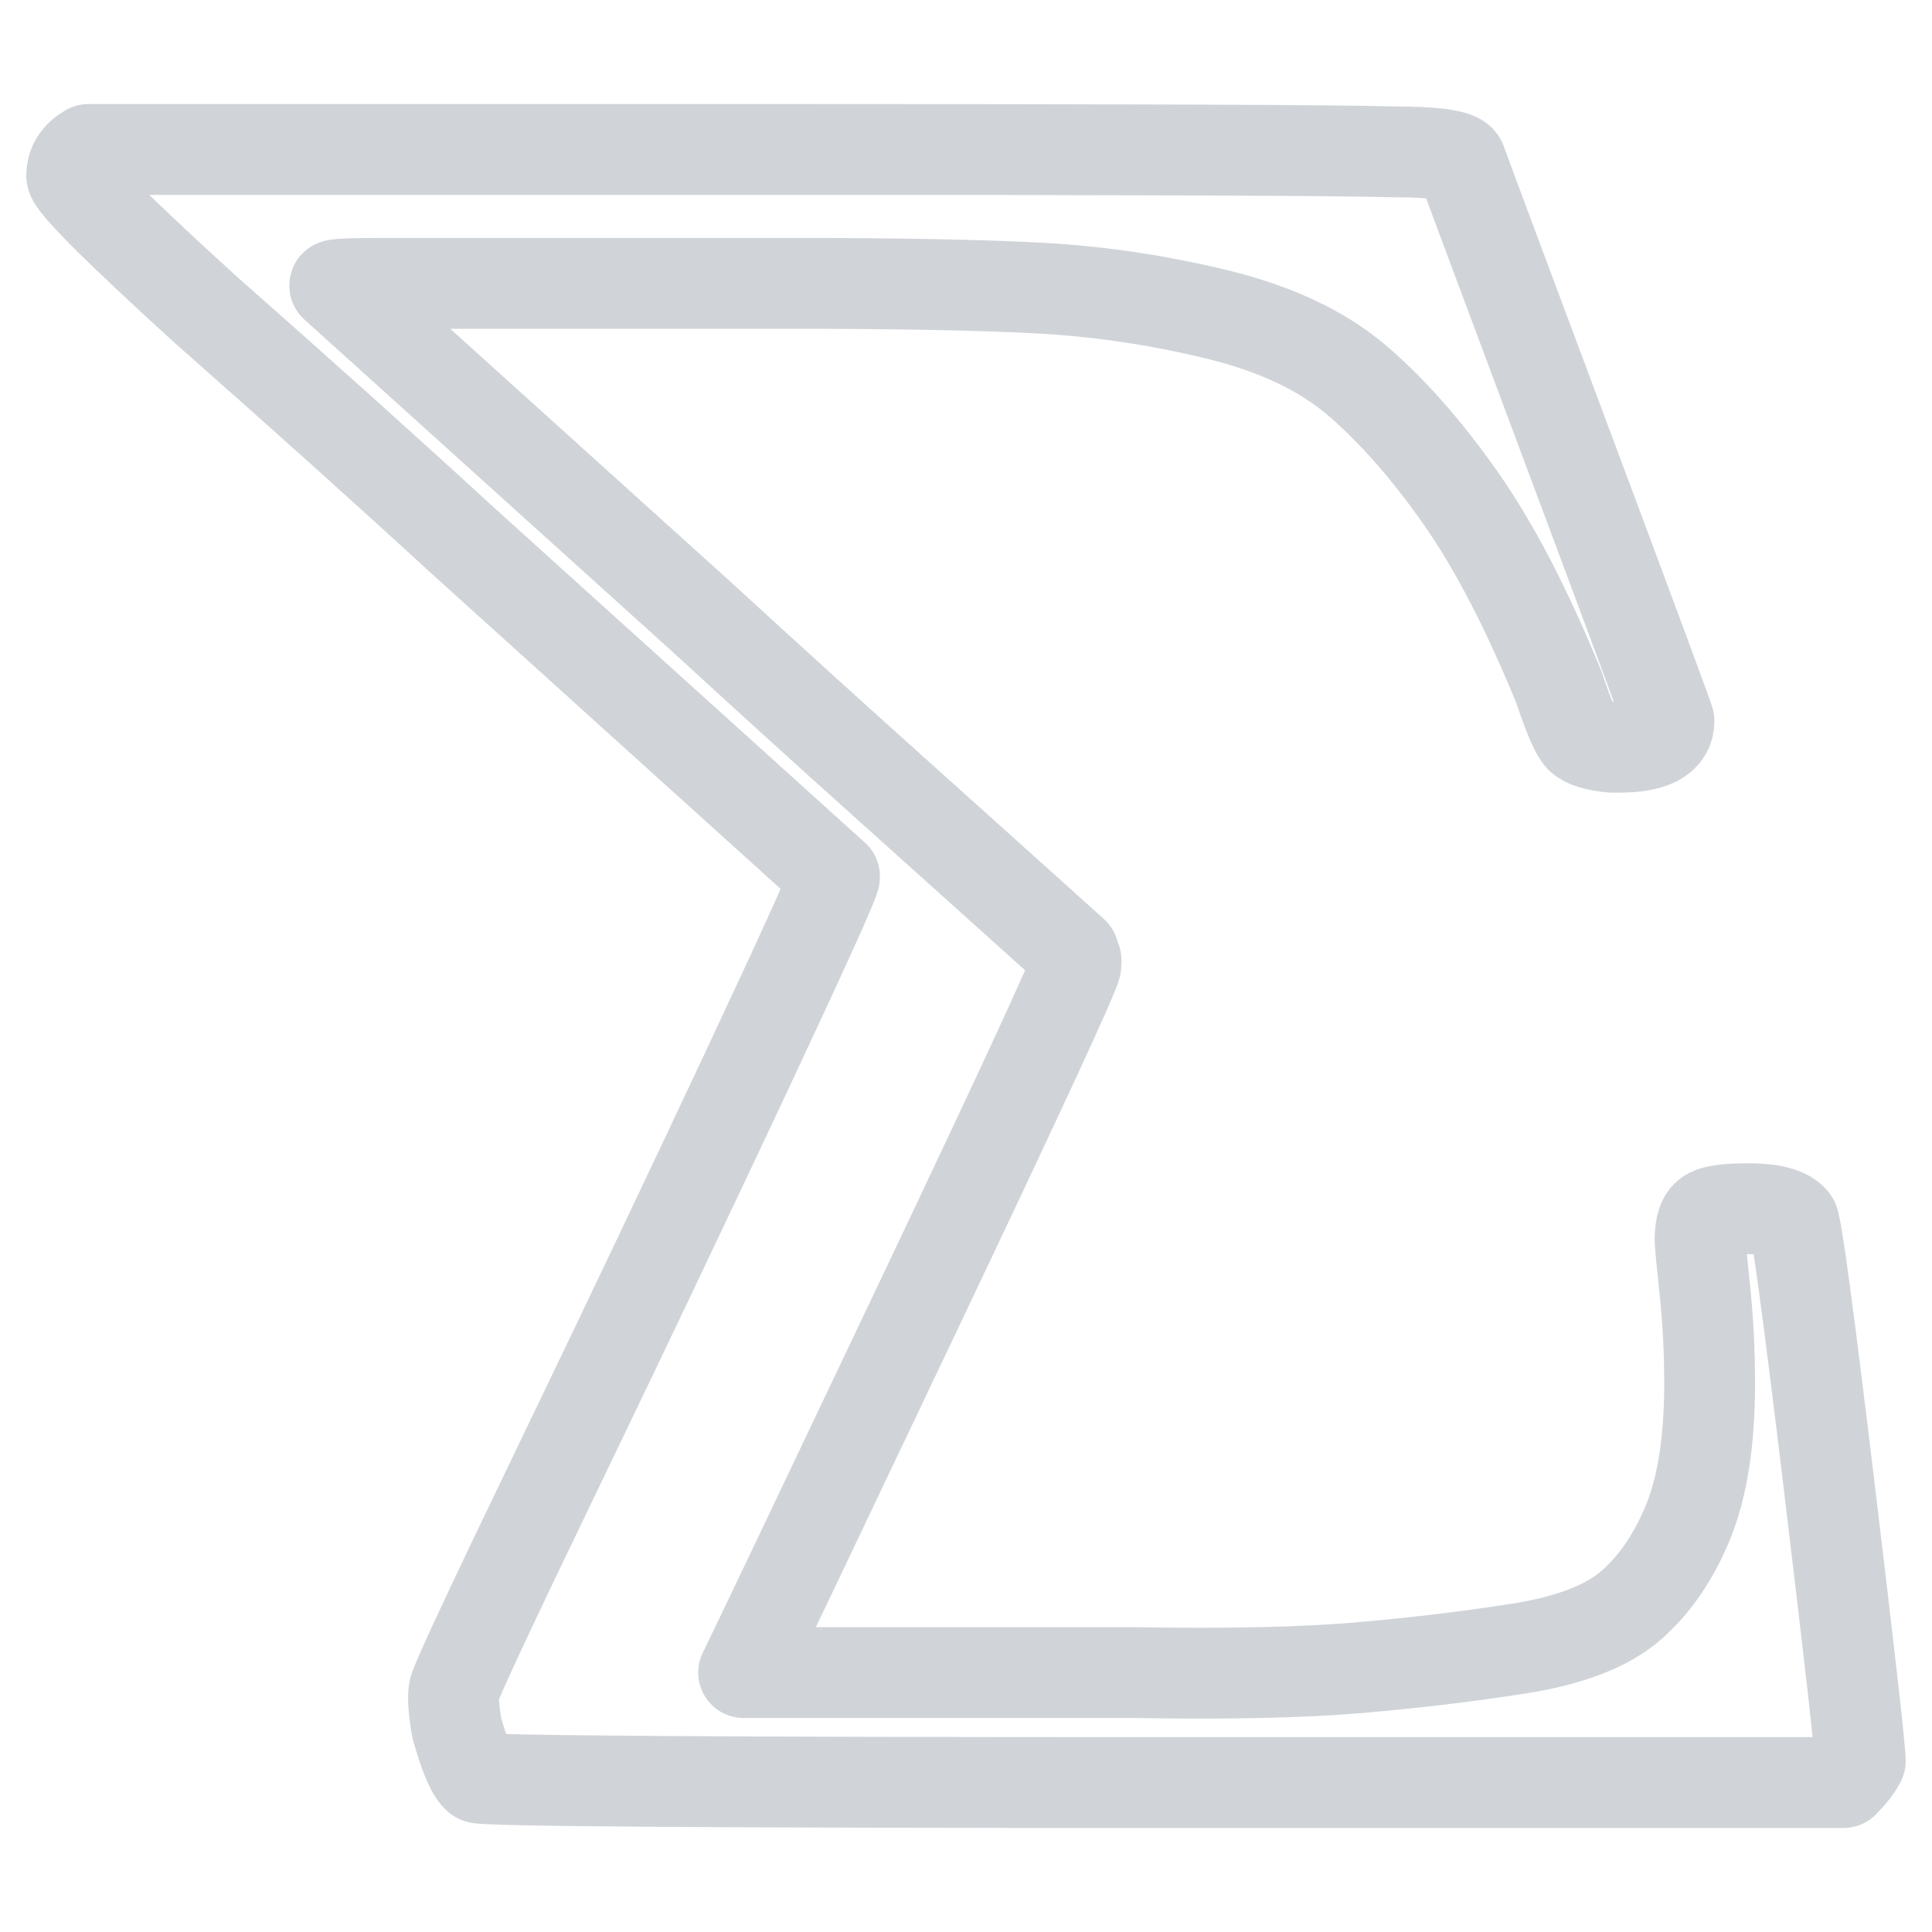
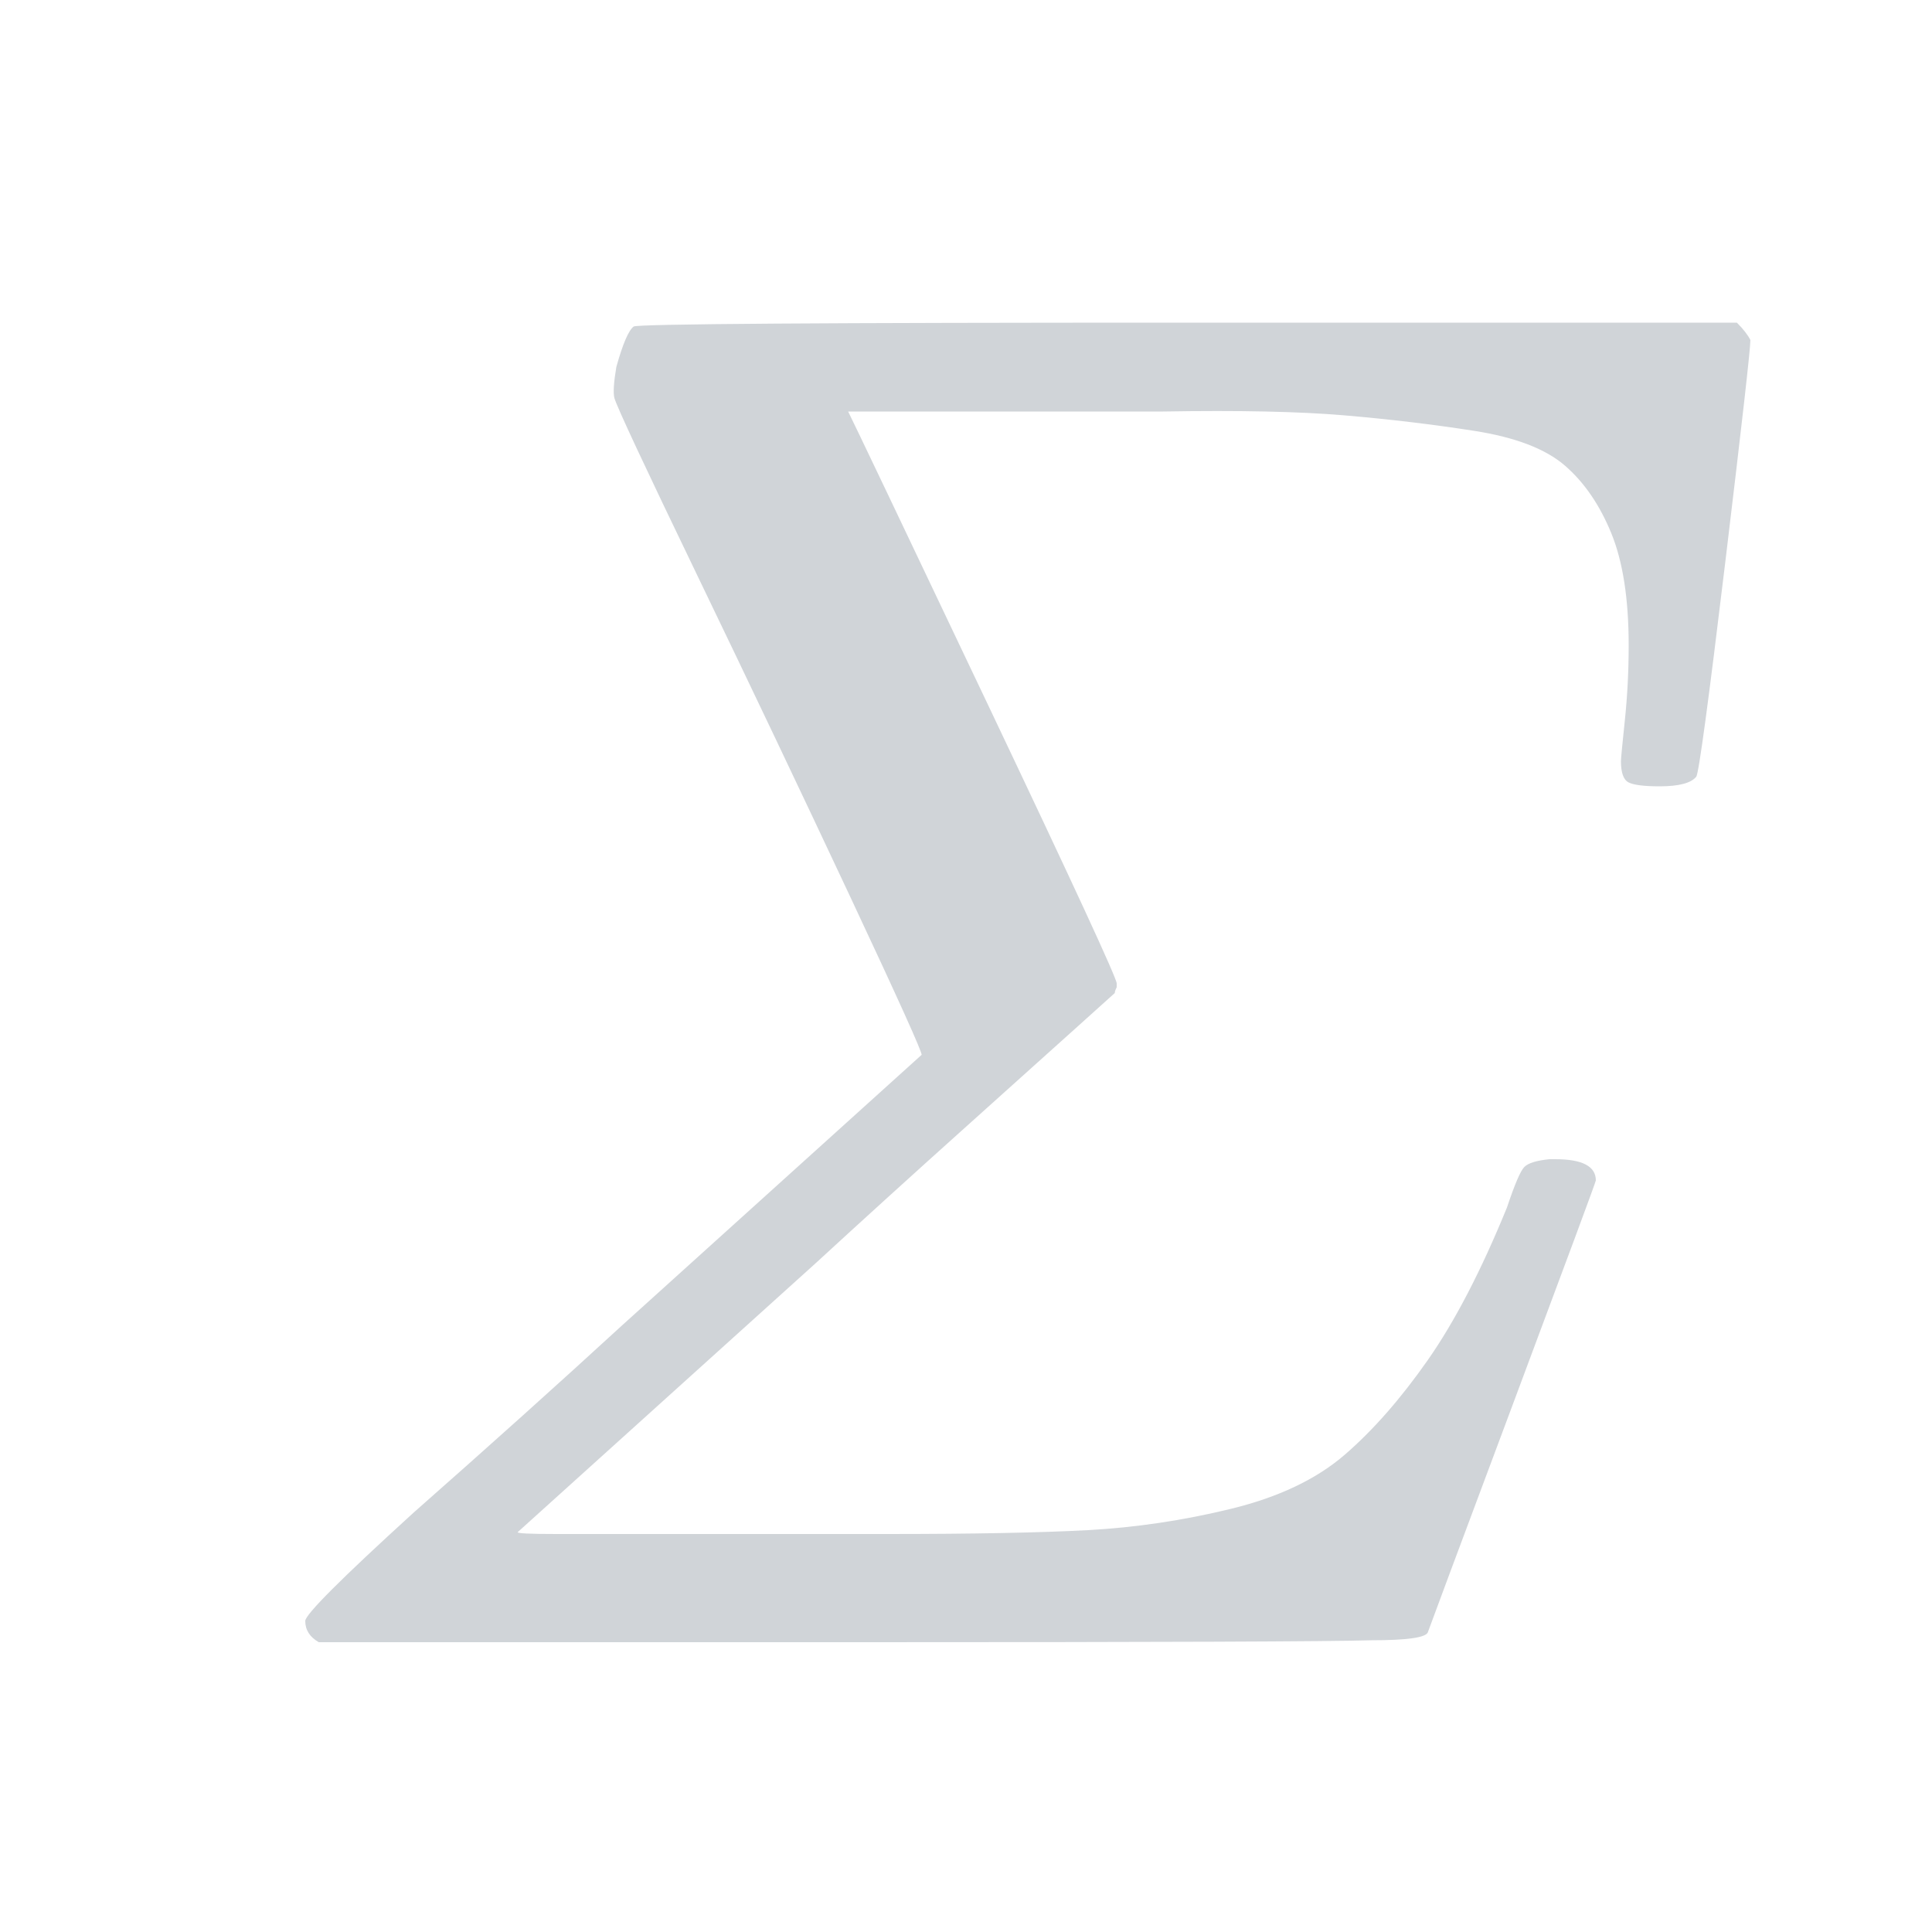
- <svg xmlns="http://www.w3.org/2000/svg" width="24" height="24" viewBox="28 -30 808 743" fill="none" stroke="#d0d4d8" stroke-width="38" stroke-linecap="round" stroke-linejoin="round">
-   <path d="M65 0Q58 4 58 11Q58 16 114 67Q173 119 222 164L377 304Q378 305 340 386T261 552T218 644Q217 648 219 660Q224 678 228 681Q231 683 515 683H799Q804 678 806 674Q806 667 793 559T778 448Q774 443 759 443Q747 443 743 445T739 456Q739 458 741 477T743 516Q743 552 734 574T710 609T663 627T596 635T502 637Q480 637 469 637H339Q344 627 411 486T478 341V339Q477 337 477 336L457 318Q437 300 398 265T322 196L168 57Q167 56 188 56T258 56H359Q426 56 463 58T537 69T596 97T639 146T680 225Q686 243 689 246T702 250H705Q726 250 726 239Q726 238 683 123T639 5Q637 1 610 1Q577 0 348 0H65Z" />
+ <svg xmlns="http://www.w3.org/2000/svg" width="24" height="24" viewBox="-100 -800 1000 900">
+   <path transform="scale(1,-1)" fill="#d0d4d8" d="M65 0Q58 4 58 11Q58 16 114 67Q173 119 222 164L377 304Q378 305 340 386T261 552T218 644Q217 648 219 660Q224 678 228 681Q231 683 515 683H799Q804 678 806 674Q806 667 793 559T778 448Q774 443 759 443Q747 443 743 445T739 456Q739 458 741 477T743 516Q743 552 734 574T710 609T663 627T596 635T502 637Q480 637 469 637H339Q344 627 411 486T478 341V339Q477 337 477 336L457 318Q437 300 398 265T322 196L168 57Q167 56 188 56T258 56H359Q426 56 463 58T537 69T596 97T639 146T680 225Q686 243 689 246T702 250H705Q726 250 726 239Q726 238 683 123T639 5Q637 1 610 1Q577 0 348 0H65Z" />
</svg>
